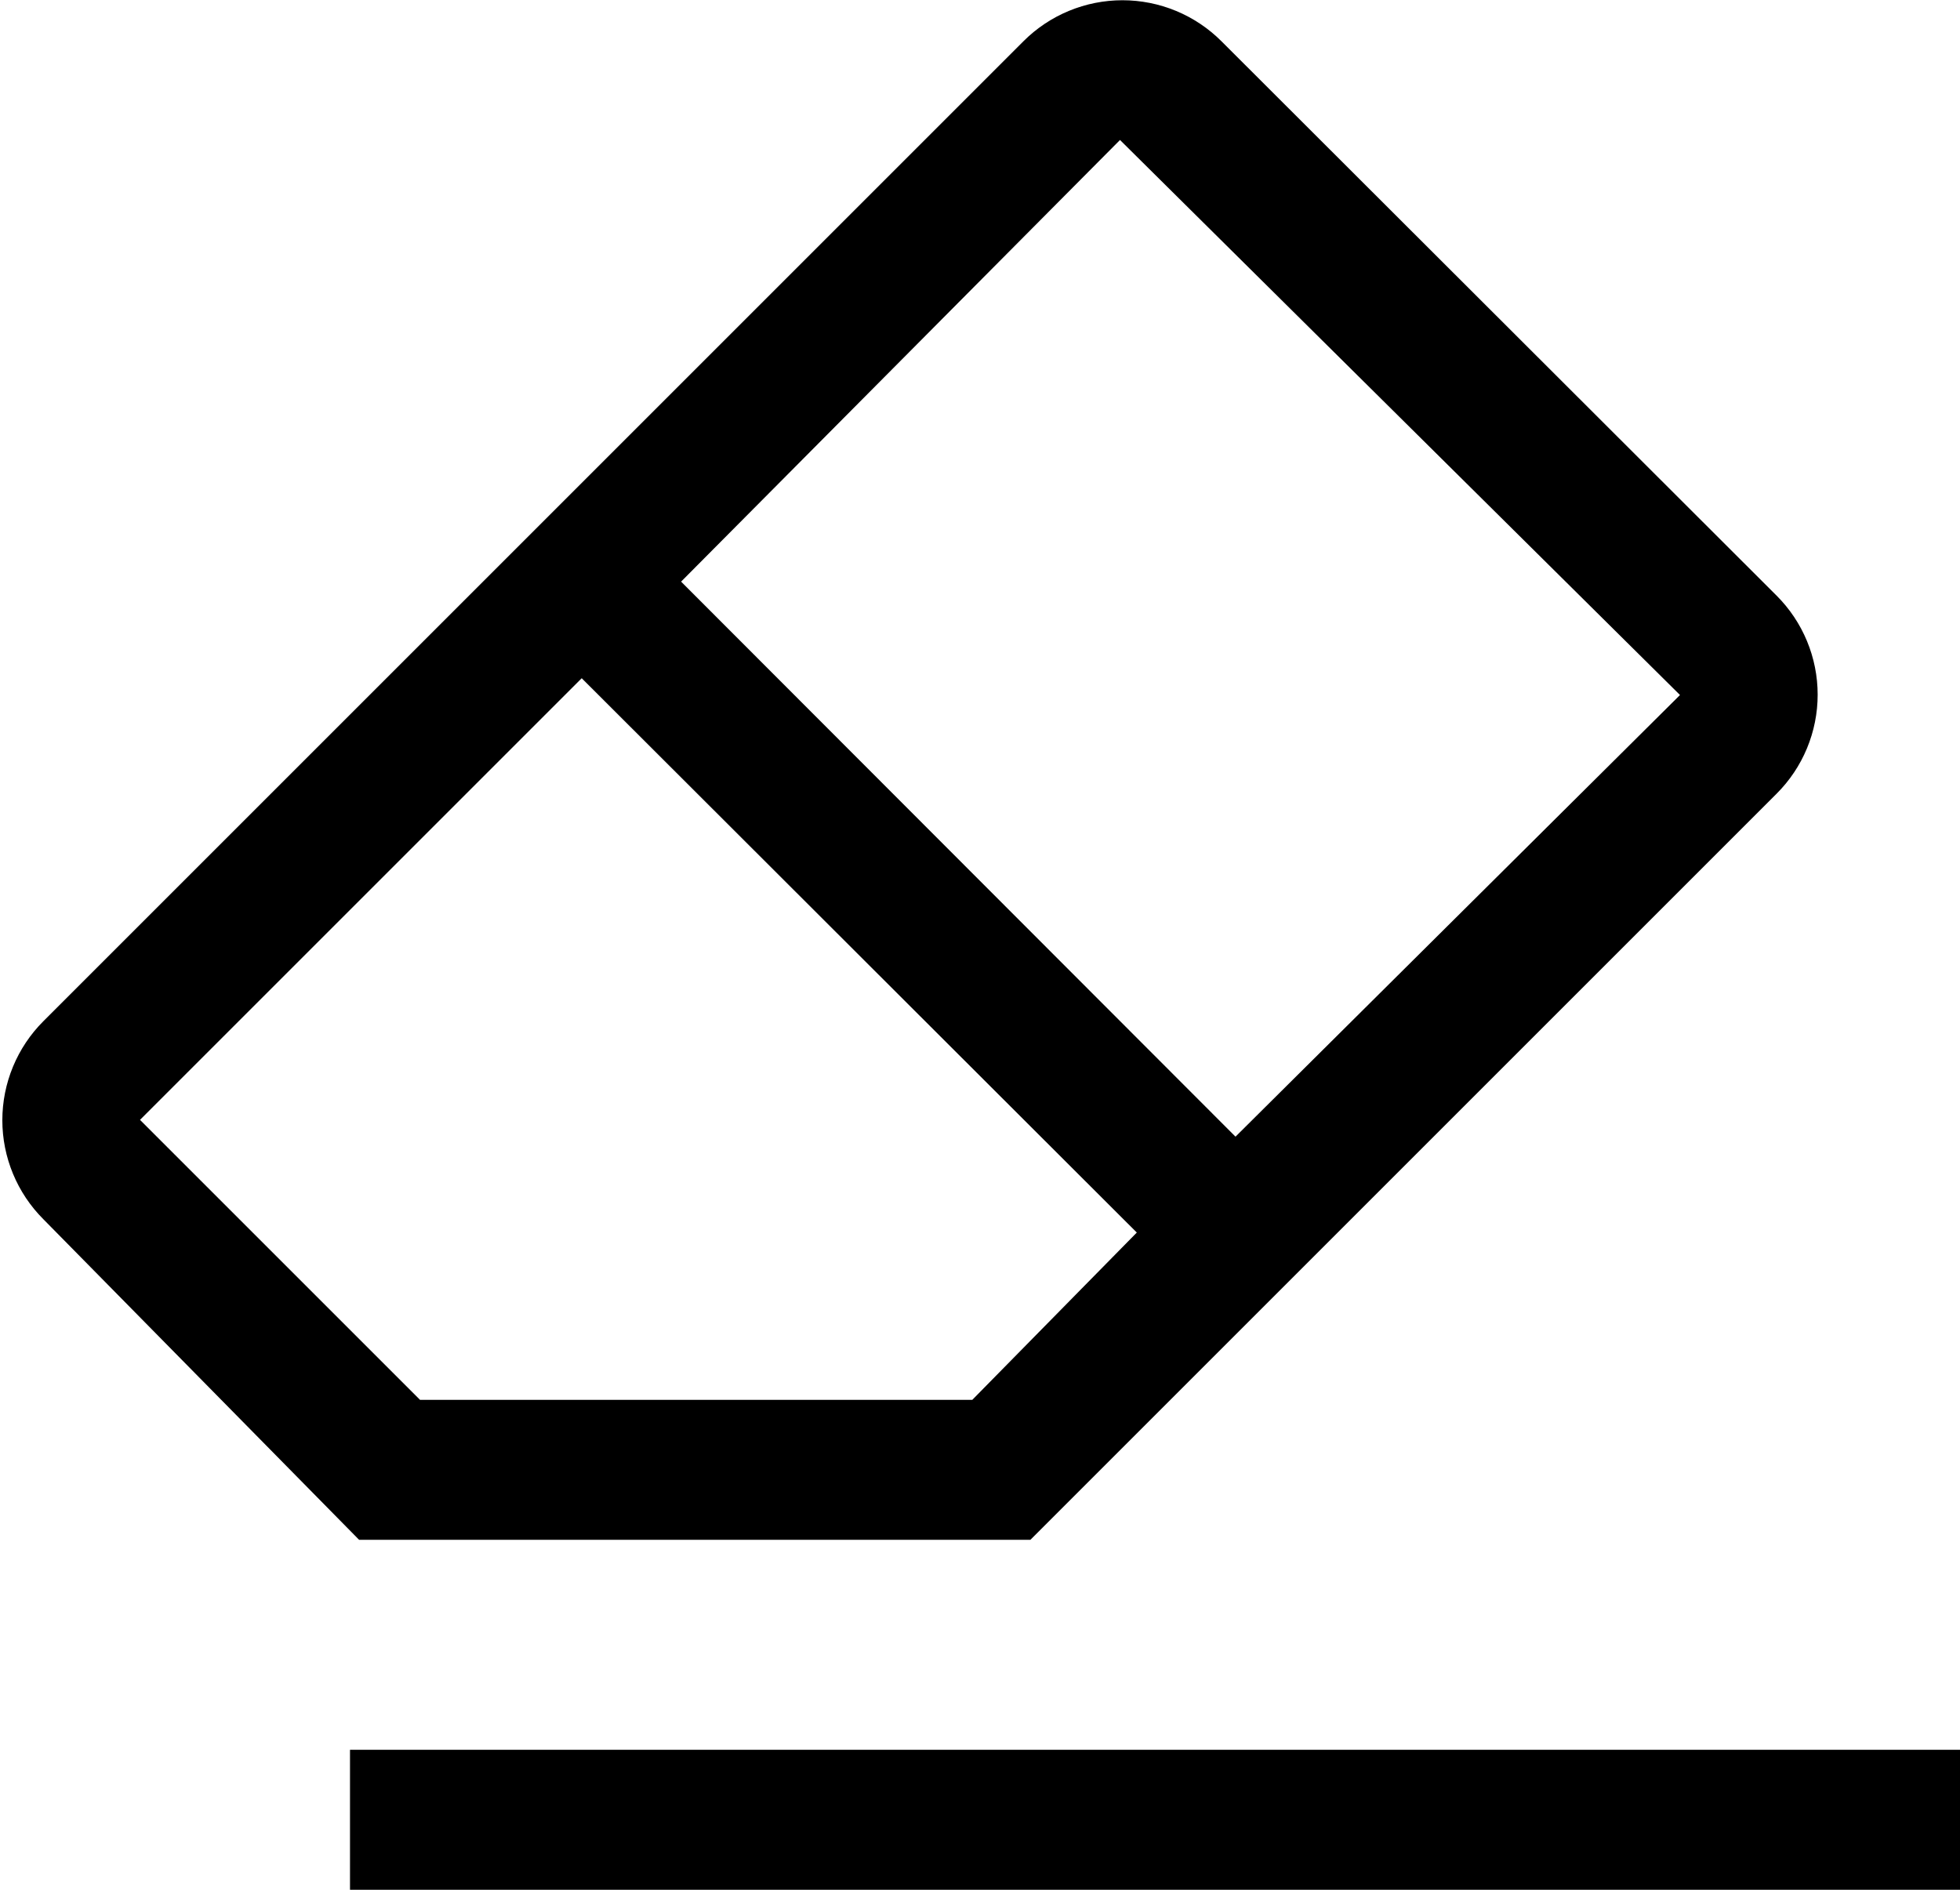
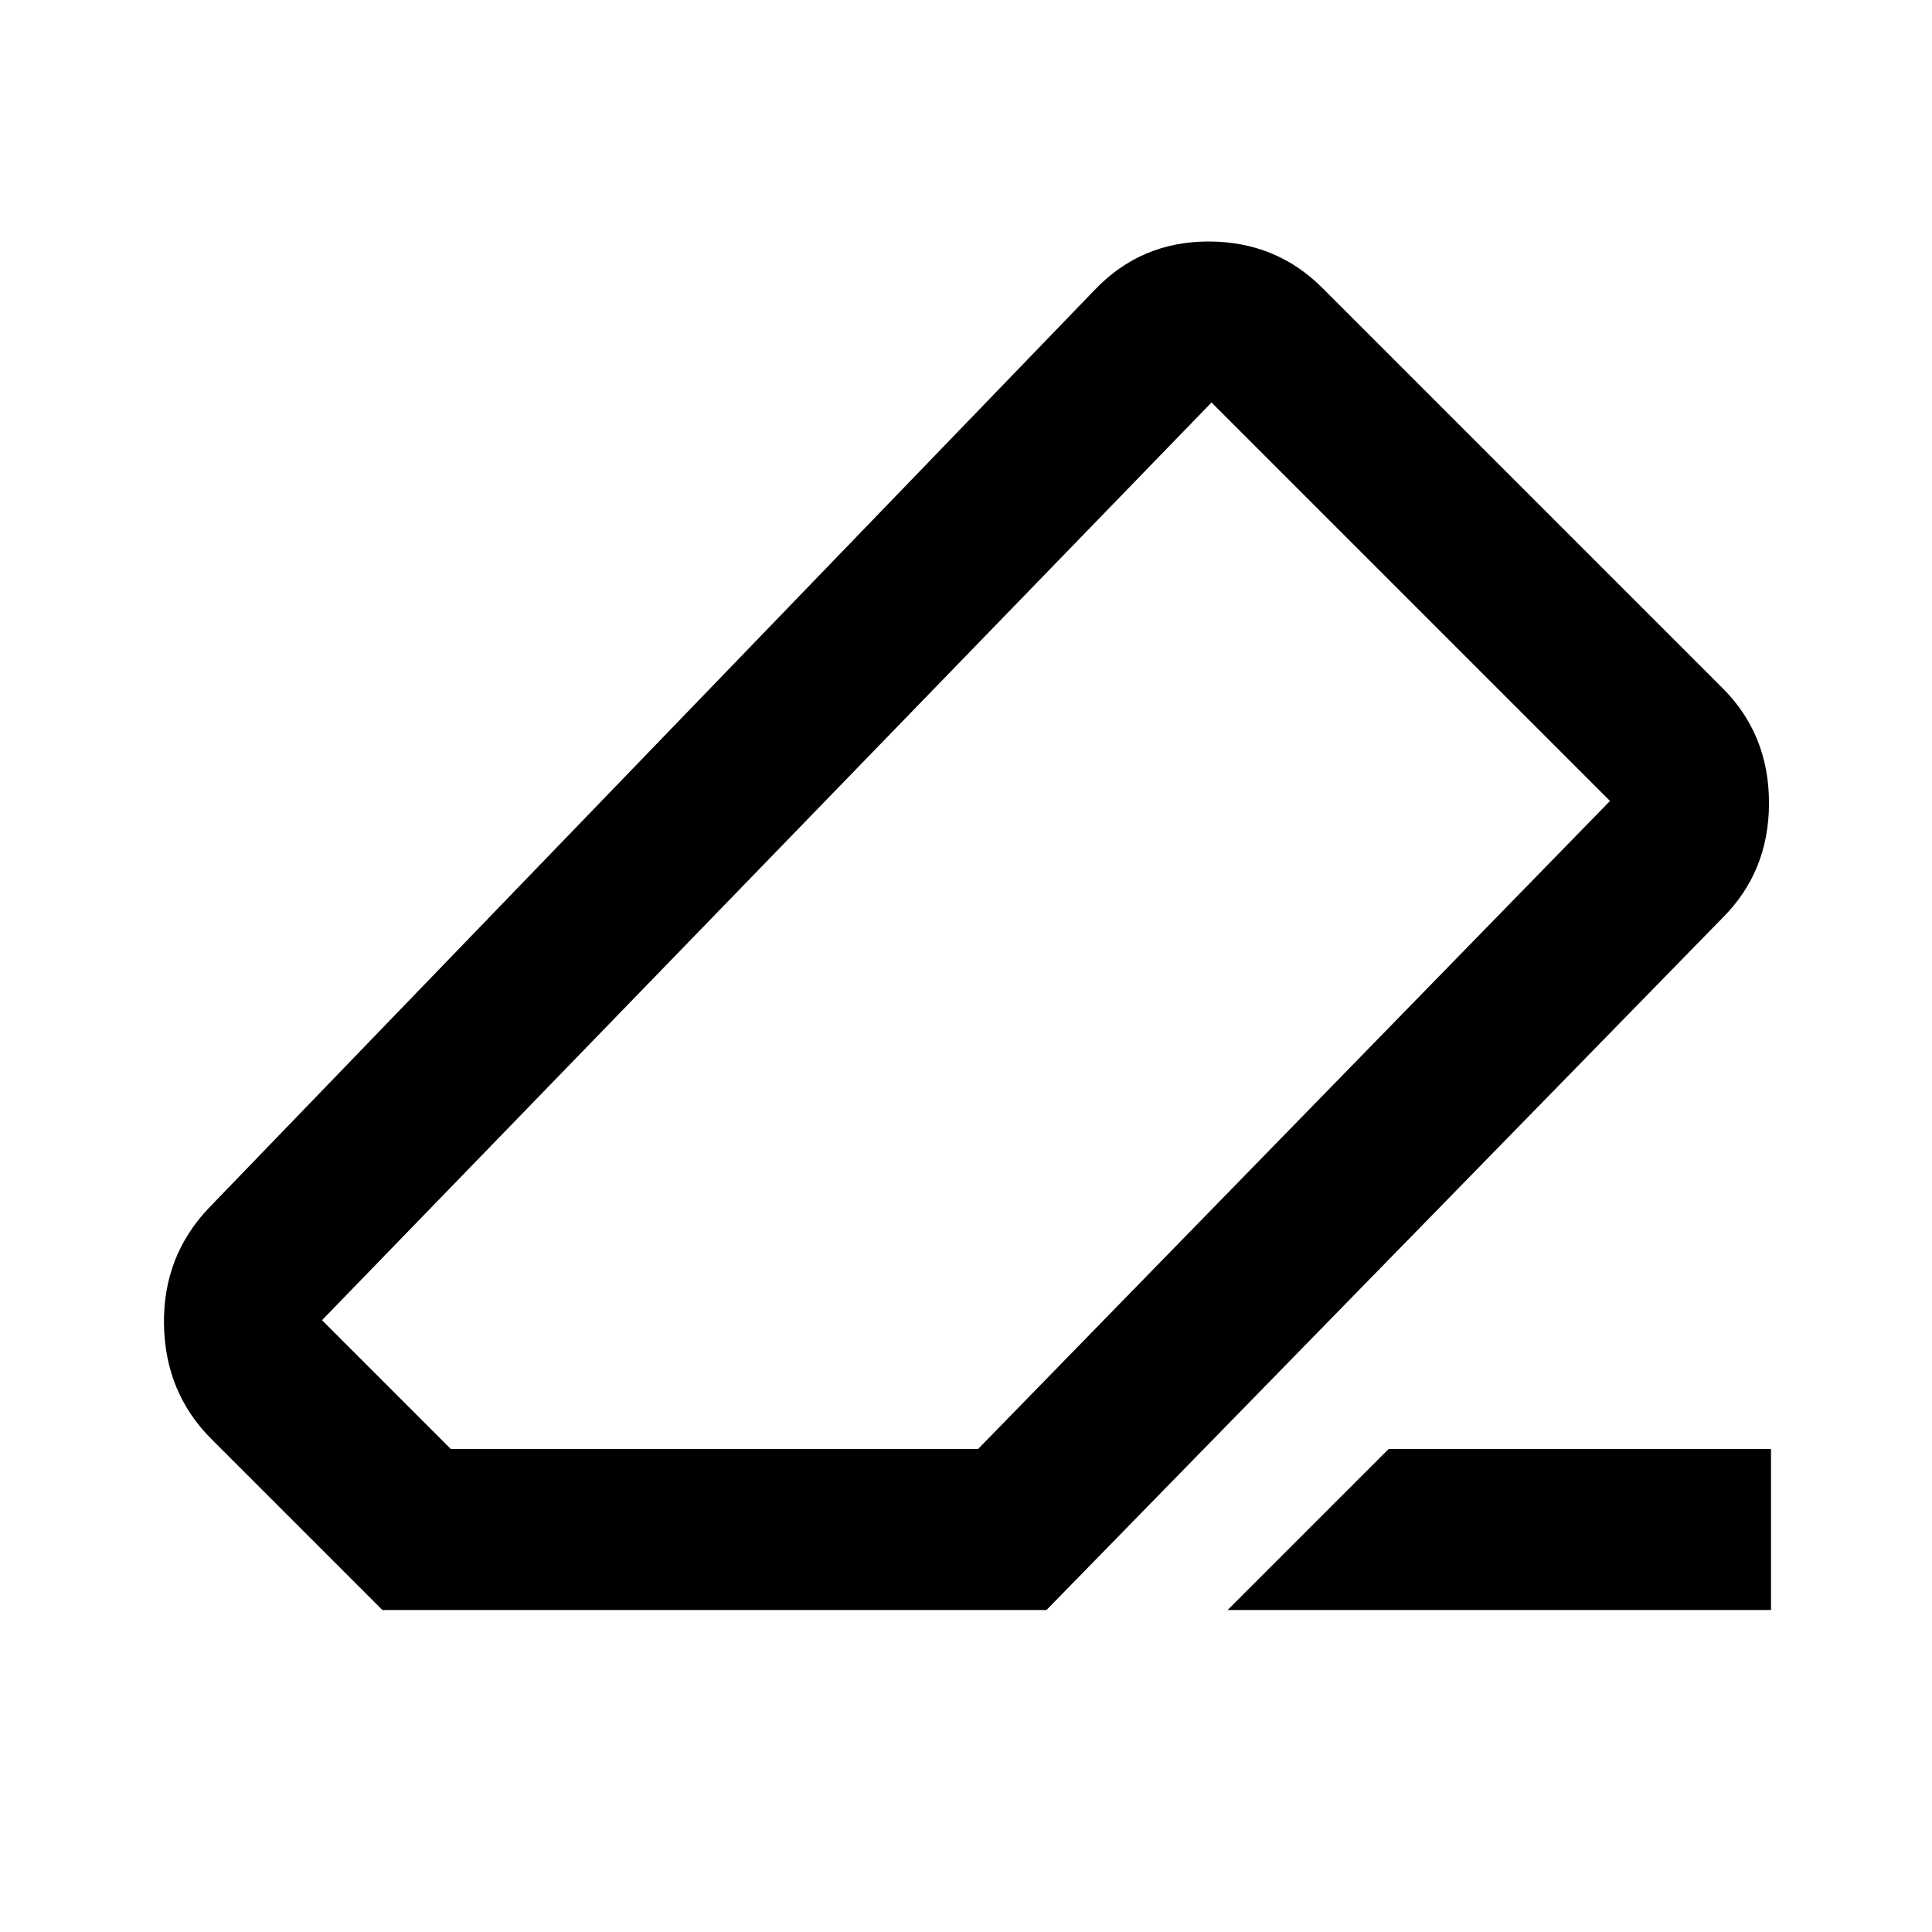
- <svg xmlns="http://www.w3.org/2000/svg" width="700" height="675" viewBox="0 0 700 675" fill="none">
-   <path d="M700 625H125V675H700V625Z" fill="black" />
-   <path d="M634.5 212.75L436.25 14.75C431.606 10.101 426.092 6.413 420.022 3.897C413.952 1.381 407.446 0.086 400.875 0.086C394.304 0.086 387.798 1.381 381.728 3.897C375.658 6.413 370.143 10.101 365.5 14.75L15.5 364.75C10.851 369.394 7.163 374.908 4.647 380.978C2.131 387.048 0.835 393.554 0.835 400.125C0.835 406.696 2.131 413.202 4.647 419.272C7.163 425.342 10.851 430.856 15.5 435.5L128.25 550H368L634.5 283.5C639.149 278.856 642.837 273.342 645.353 267.272C647.869 261.202 649.164 254.696 649.164 248.125C649.164 241.554 647.869 235.048 645.353 228.978C642.837 222.908 639.149 217.394 634.5 212.75ZM347.25 500H150L50 400L207.75 242.25L406 440.25L347.25 500ZM441.25 406L243.25 207.75L400 50L600 248.25L441.25 406Z" fill="black" />
+ <svg xmlns="http://www.w3.org/2000/svg" width="24" height="24" viewBox="0 0 24 24" fill="none">
+   <path d="M17.25 18H22V20H15.25L17.25 18ZM4.75 20L2.625 17.875C2.242 17.492 2.046 17.017 2.037 16.45C2.029 15.883 2.217 15.4 2.6 15L13.6 3.6C13.983 3.2 14.454 3 15.012 3C15.571 3 16.041 3.192 16.425 3.575L21.4 8.55C21.783 8.933 21.975 9.408 21.975 9.975C21.975 10.542 21.783 11.017 21.4 11.4L13 20H4.75ZM12.15 18L20 9.95L15.05 5L4 16.4L5.6 18H12.15Z" fill="black" />
</svg>
